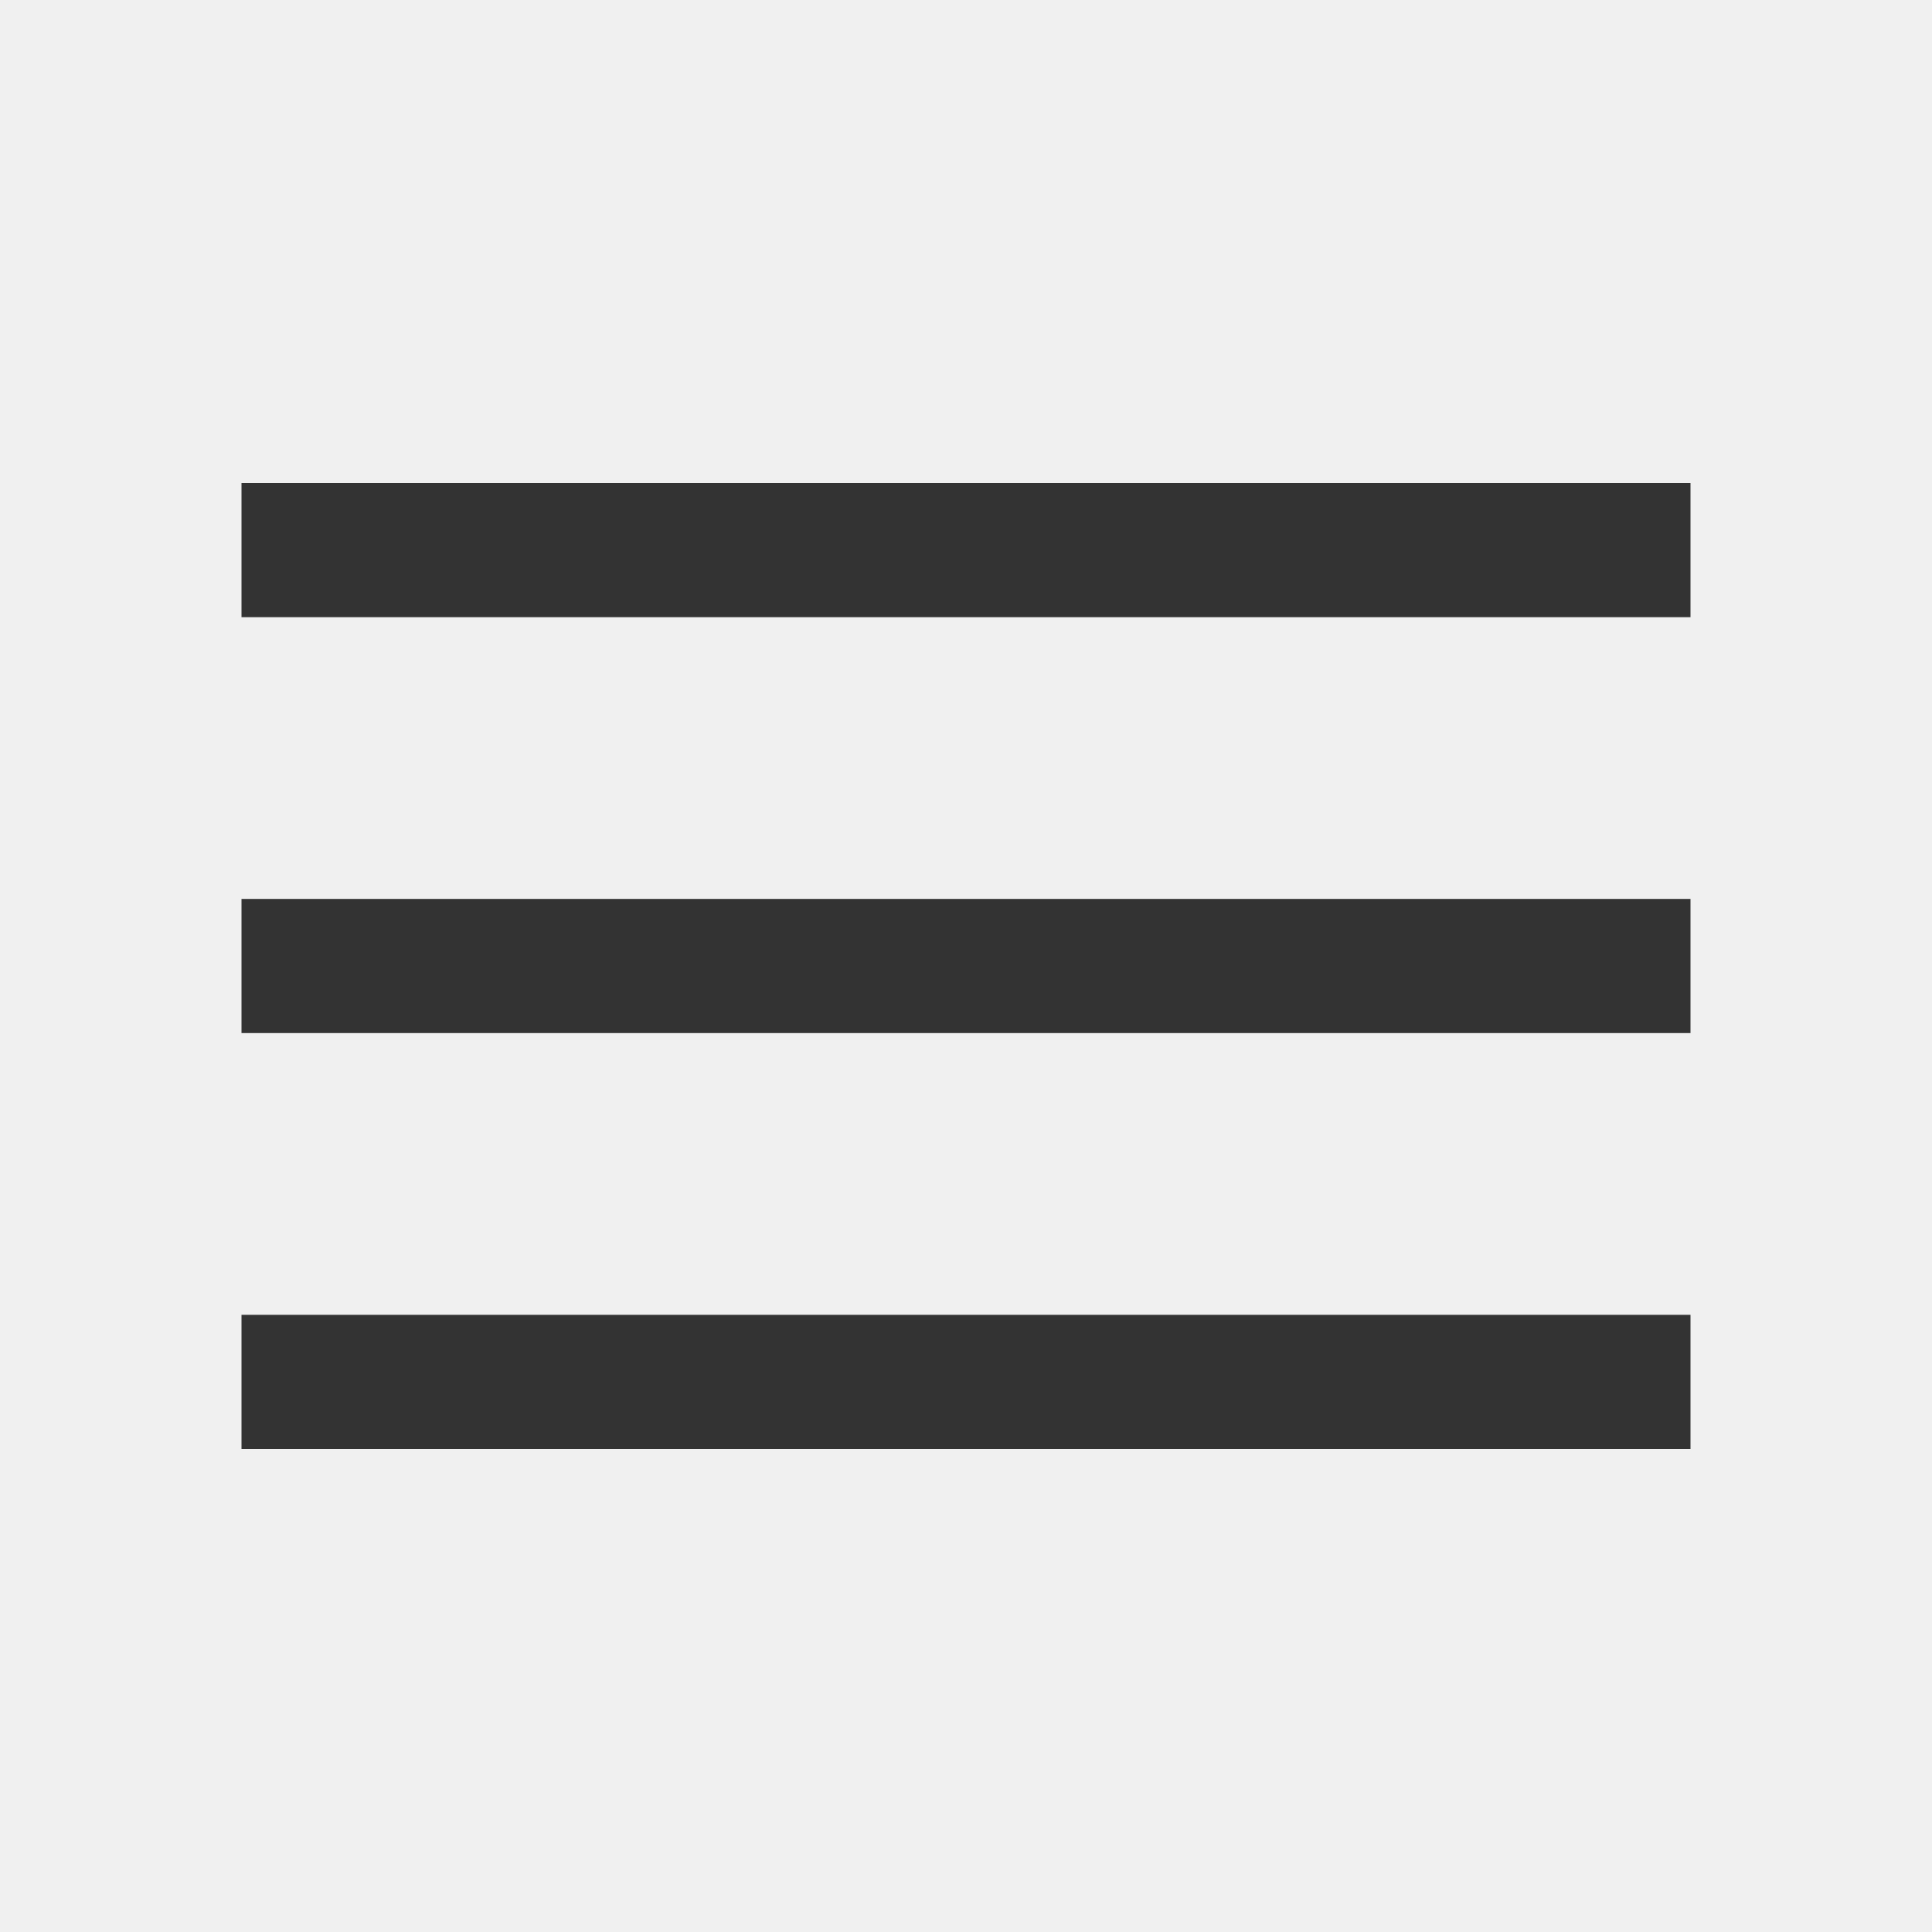
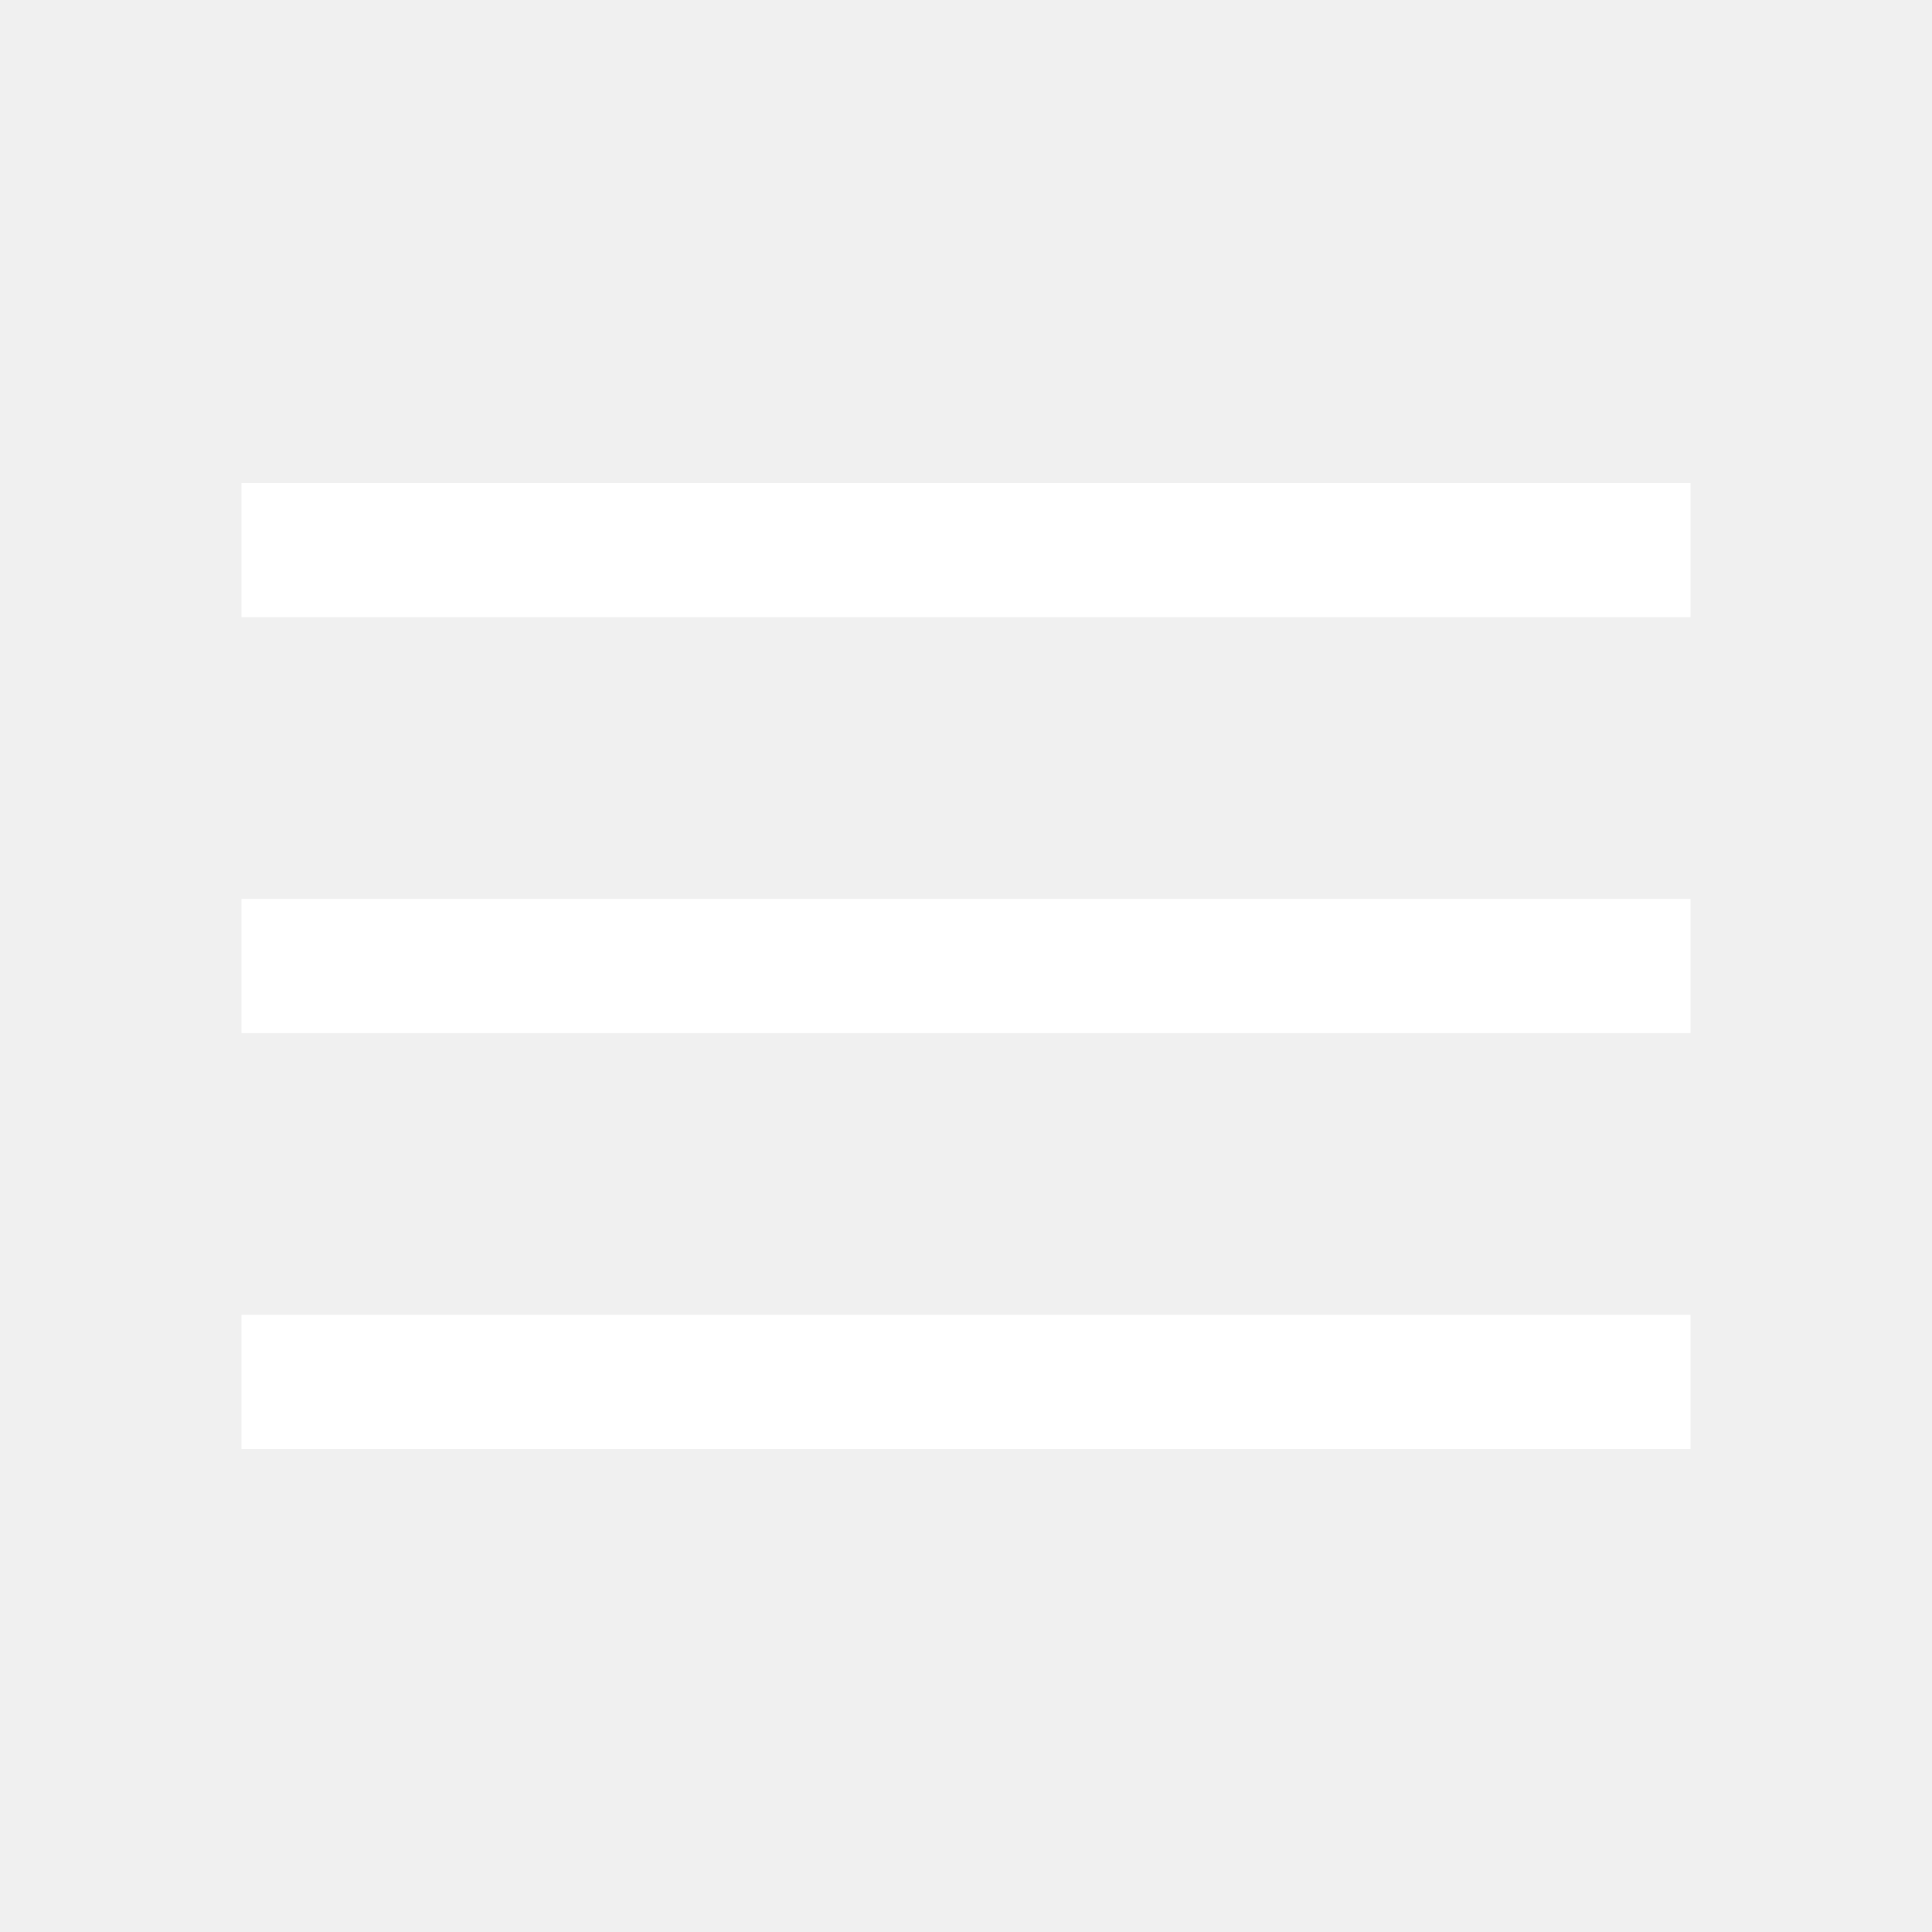
- <svg xmlns="http://www.w3.org/2000/svg" height="40px" viewBox="0 -960 960 960" width="40px" fill="#333333">
+ <svg xmlns="http://www.w3.org/2000/svg" height="40px" viewBox="0 -960 960 960" width="40px" fill="#ffffff">
  <path d="M120-240v-66.67h720V-240H120Zm0-206.67v-66.66h720v66.66H120Zm0-206.66V-720h720v66.67H120Z" />
</svg>
